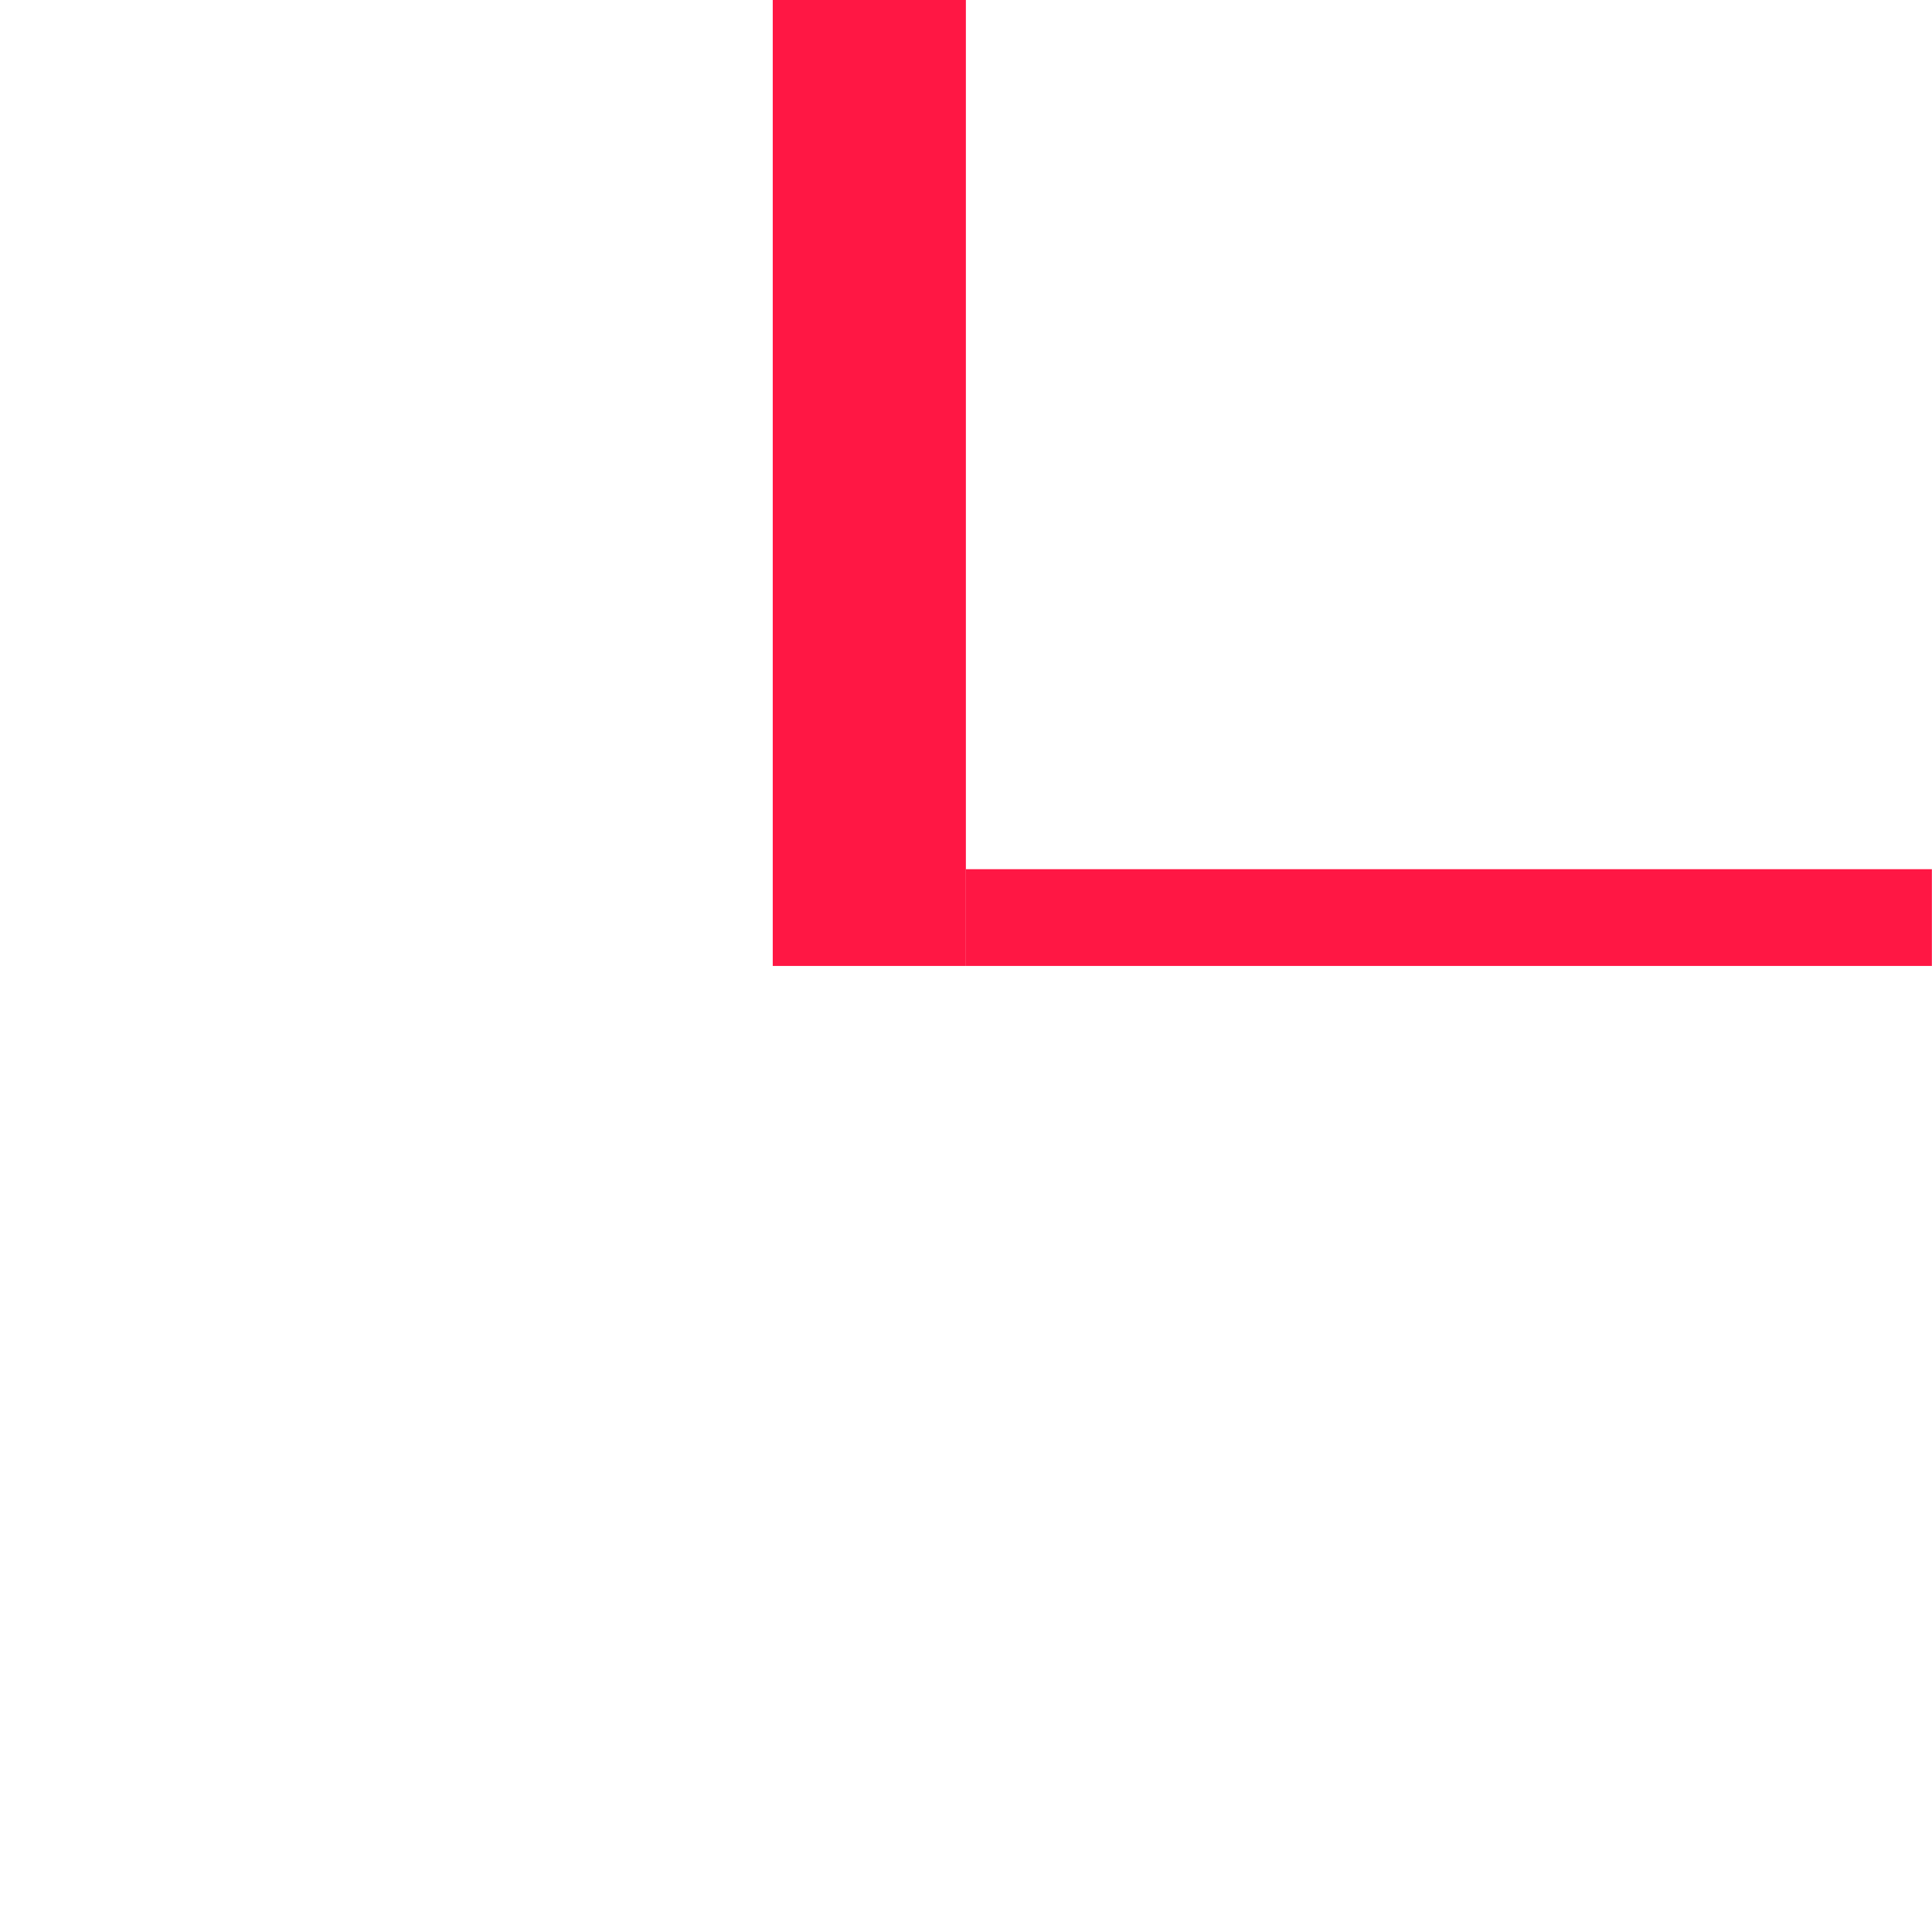
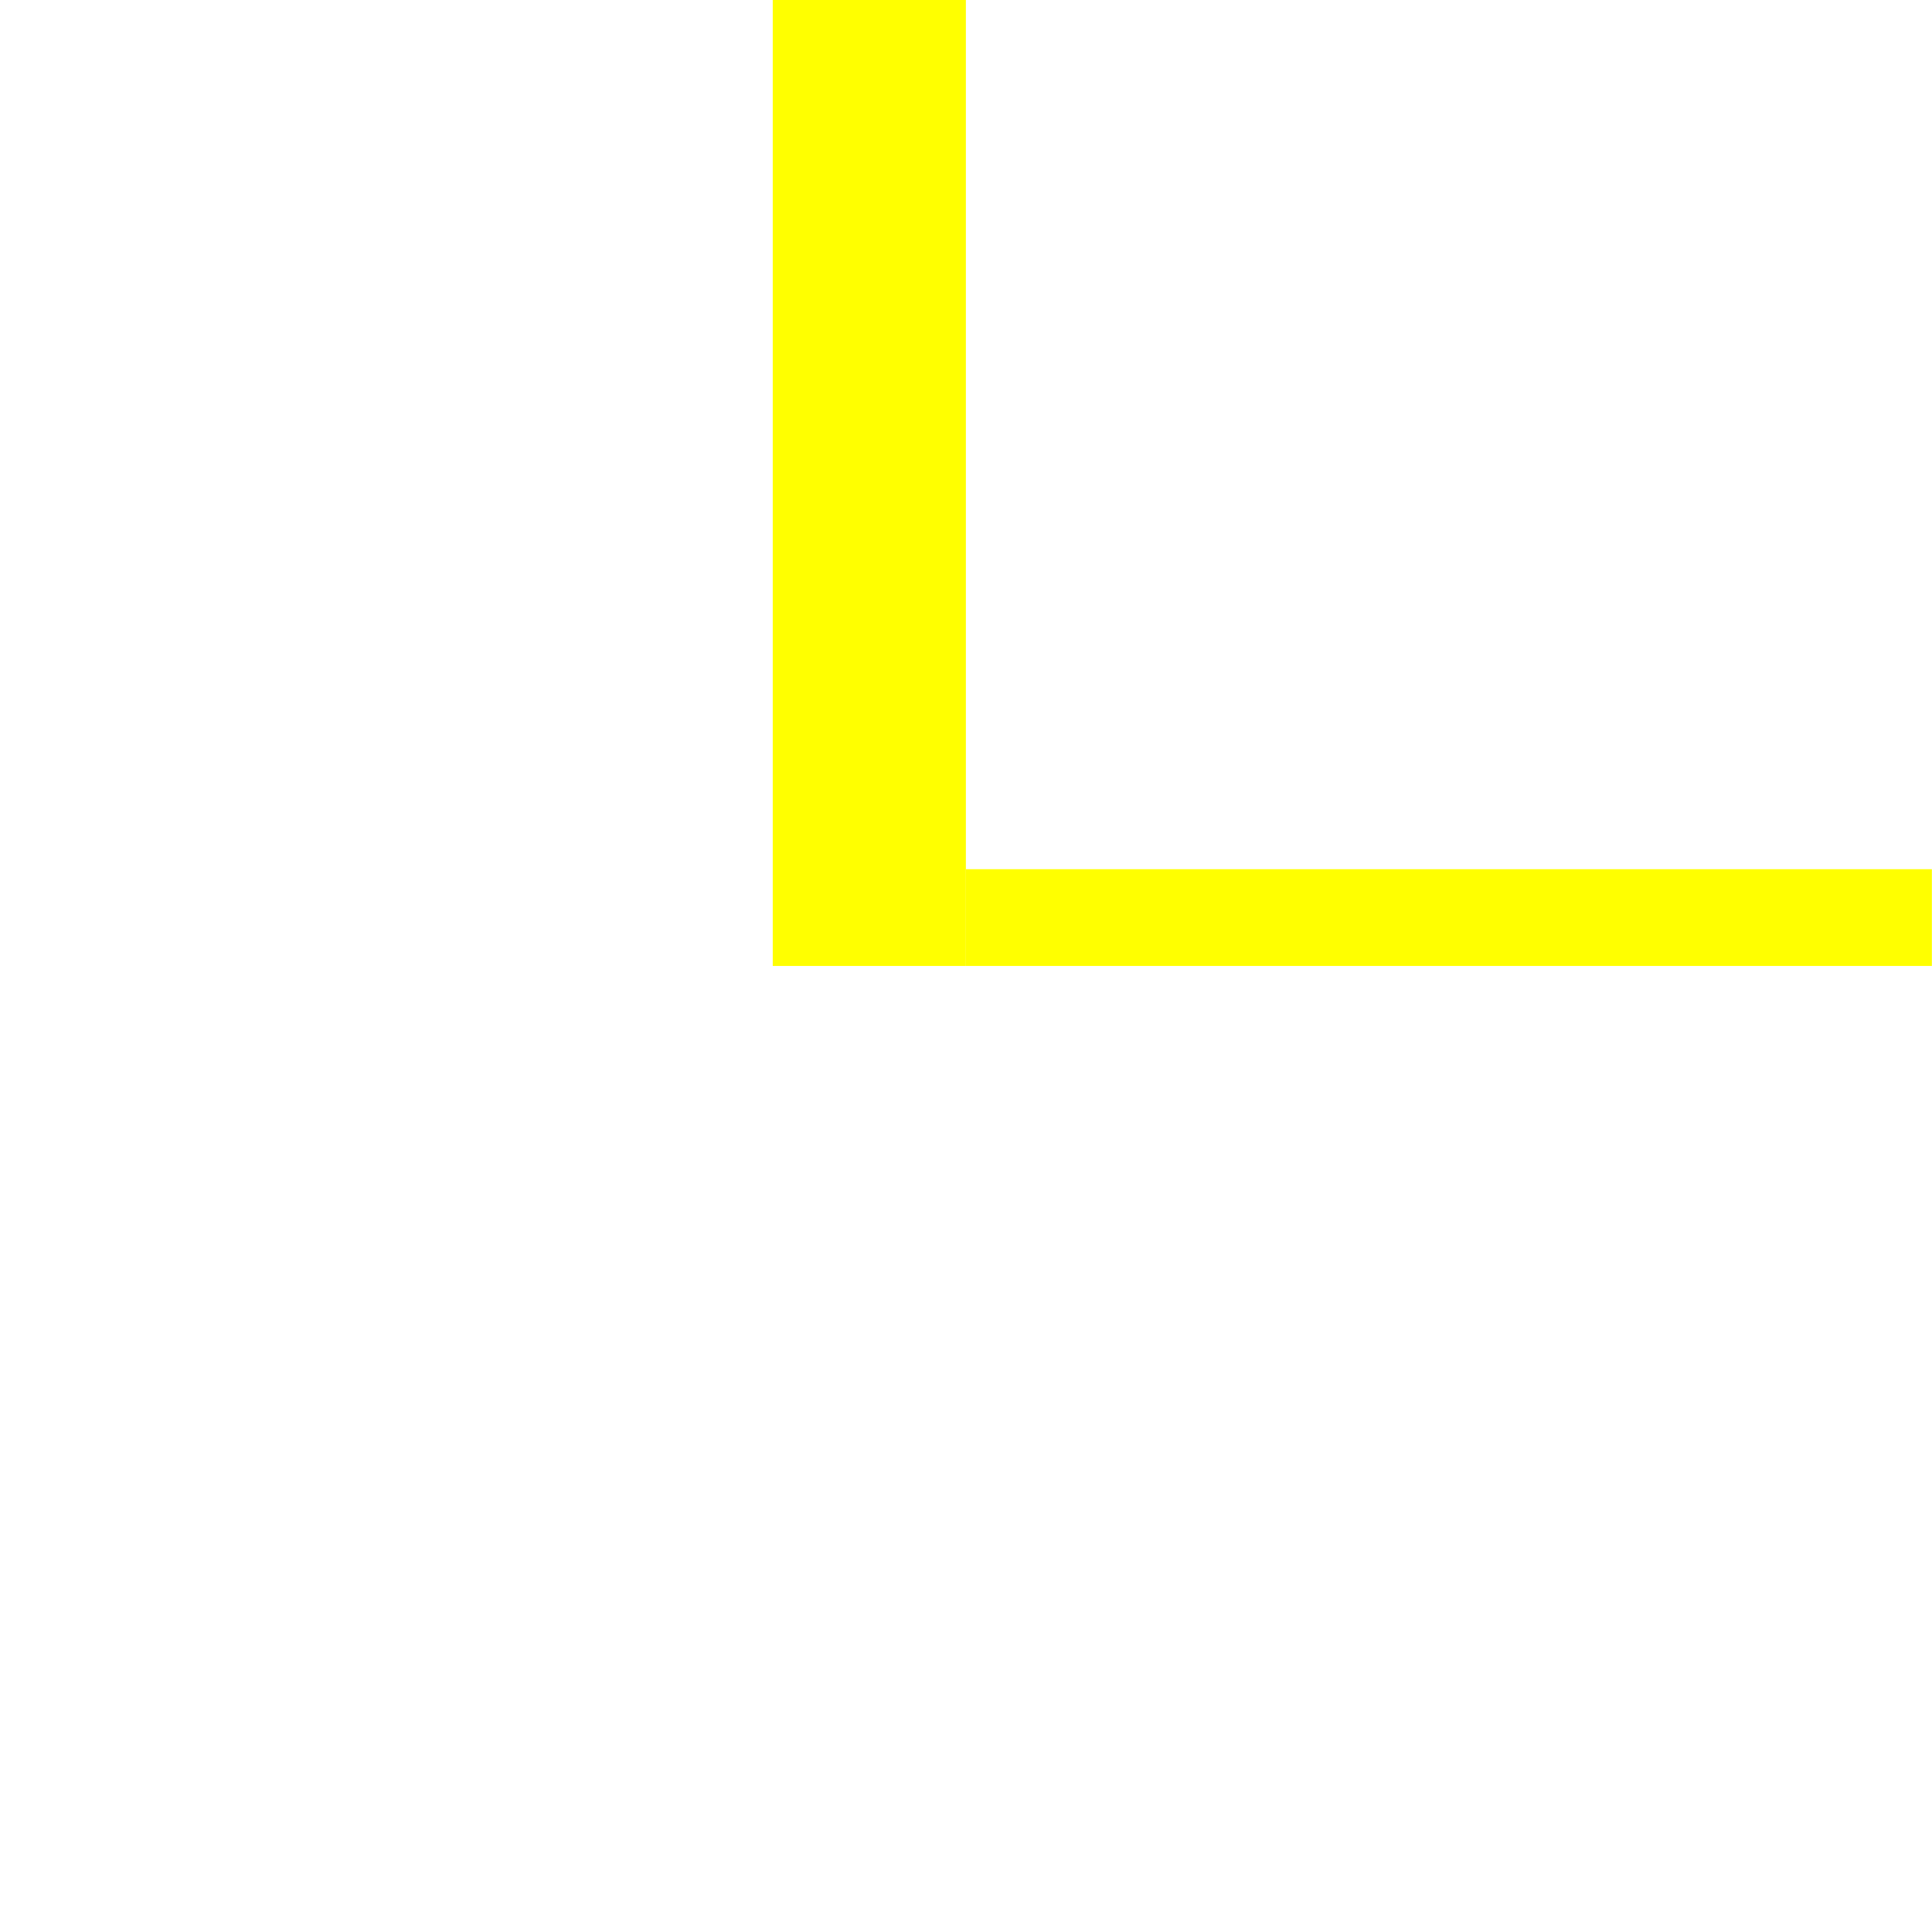
<svg xmlns="http://www.w3.org/2000/svg" width="20" height="20" viewBox="0 0 5.292 5.292" version="1.1" id="svg8">
  <defs id="defs2" />
  <g id="layer1" transform="translate(0,-291.7083)">
    <g id="g847" transform="matrix(0.05207439,0,0,0.05207453,-0.9012516,282.412)">
      <g id="g851">
        <g id="g1059" transform="matrix(1.998622,0,0,1.998619,17.32448,-313.5231)">
          <path style="opacity:1;fill:none;fill-opacity:0.494;stroke:#ffffff00;stroke-width:0.07;stroke-linecap:round;stroke-linejoin:round;stroke-miterlimit:4;stroke-dasharray:none;stroke-dashoffset:0;stroke-opacity:1;paint-order:stroke fill markers" d="M 25.4,271.6 -8.0000008e-7,246.2 H 50.8 Z" id="path883" />
          <path id="path880" d="m 25.4,271.6 25.4,25.4 H 0 Z" style="opacity:1;fill:none;fill-opacity:0.494;stroke:#ffffff00;stroke-width:0.07;stroke-linecap:round;stroke-linejoin:round;stroke-miterlimit:4;stroke-dasharray:none;stroke-dashoffset:0;stroke-opacity:1;paint-order:stroke fill markers" />
          <rect ry="5.053" y="253.849" x="7.649" height="35.529" width="35.529" id="rect870" style="opacity:1;fill:none;fill-opacity:0.494;stroke:#ffffff00;stroke-width:0.062;stroke-linecap:round;stroke-linejoin:round;stroke-miterlimit:4;stroke-dasharray:none;stroke-dashoffset:0;stroke-opacity:1;paint-order:stroke fill markers" />
          <circle r="25.397" cy="271.6" cx="25.4" id="path872" style="opacity:1;fill:none;fill-opacity:0.494;stroke:#ffffff00;stroke-width:0.076;stroke-linecap:round;stroke-linejoin:round;stroke-miterlimit:4;stroke-dasharray:none;stroke-dashoffset:0;stroke-opacity:1;paint-order:stroke fill markers" />
          <circle transform="rotate(-45)" cx="-174.09" cy="210.011" r="12.656" id="path876" style="opacity:1;fill:none;fill-opacity:0.494;stroke:#ffffff00;stroke-width:0.074;stroke-linecap:round;stroke-linejoin:round;stroke-miterlimit:4;stroke-dasharray:none;stroke-dashoffset:0;stroke-opacity:1;paint-order:stroke fill markers" />
          <path id="path904" d="m 25.4,271.6 -25.4,25.4 v -50.8 z" style="opacity:1;fill:none;fill-opacity:0.494;stroke:#ffffff00;stroke-width:0.07;stroke-linecap:round;stroke-linejoin:round;stroke-miterlimit:4;stroke-dasharray:none;stroke-dashoffset:0;stroke-opacity:1;paint-order:stroke fill markers" />
          <path style="opacity:1;fill:none;fill-opacity:0.494;stroke:#ffffff00;stroke-width:0.07;stroke-linecap:round;stroke-linejoin:round;stroke-miterlimit:4;stroke-dasharray:none;stroke-dashoffset:0;stroke-opacity:1;paint-order:stroke fill markers" d="m 25.4,271.6 25.4,-25.4 v 50.8 z" id="path906" />
          <rect ry="5.051" y="256.393" x="2.566" height="30.44" width="45.694" id="rect837" style="opacity:1;fill:none;fill-opacity:0.494;stroke:#ffffff00;stroke-width:0.066;stroke-linecap:round;stroke-linejoin:round;stroke-miterlimit:4;stroke-dasharray:none;stroke-dashoffset:0;stroke-opacity:1;paint-order:stroke fill markers" />
          <rect style="opacity:1;fill:none;fill-opacity:0.494;stroke:#ffffff00;stroke-width:0.066;stroke-linecap:round;stroke-linejoin:round;stroke-miterlimit:4;stroke-dasharray:none;stroke-dashoffset:0;stroke-opacity:1;paint-order:stroke fill markers" id="rect831" width="45.694" height="30.441" x="248.766" y="-40.633" ry="5.051" transform="rotate(90)" />
        </g>
      </g>
    </g>
    <path style="opacity:1;fill:#ffc107;fill-opacity:1;stroke:none;stroke-width:0.386;stroke-miterlimit:4;stroke-dasharray:none;stroke-opacity:1" d="m 50.206,401.677 c 110.217,0.713 55.109,0.356 0,0 z" id="rect997" />
    <g id="layer1-5" transform="translate(-49.82829,-54.46449)">
      <g id="g839" transform="translate(45.59496,51.81866)">
-         <rect style="opacity:1;fill:#ff1744;fill-opacity:1;stroke:none;stroke-width:1.183;stroke-linecap:round;stroke-linejoin:round;stroke-miterlimit:4;stroke-dasharray:none;stroke-dashoffset:0;stroke-opacity:1" id="rect834" width="0.529" height="2.646" x="6.35" y="294.354" />
-         <rect style="fill:#ff1744;fill-opacity:1;stroke:none;stroke-width:0.986;stroke-linecap:round;stroke-linejoin:round" id="rect847" width="2.646" height="0.265" x="6.879" y="296.735" />
+         <rect style="opacity:1;fill:#ffff00;fill-opacity:1;stroke:none;stroke-width:1.183;stroke-linecap:round;stroke-linejoin:round;stroke-miterlimit:4;stroke-dasharray:none;stroke-dashoffset:0;stroke-opacity:1" id="rect834" width="0.529" height="2.646" x="6.35" y="294.354" />
+         <rect style="fill:#ffff00;fill-opacity:1;stroke:none;stroke-width:0.986;stroke-linecap:round;stroke-linejoin:round" id="rect847" width="2.646" height="0.265" x="6.879" y="296.735" />
      </g>
    </g>
  </g>
</svg>
